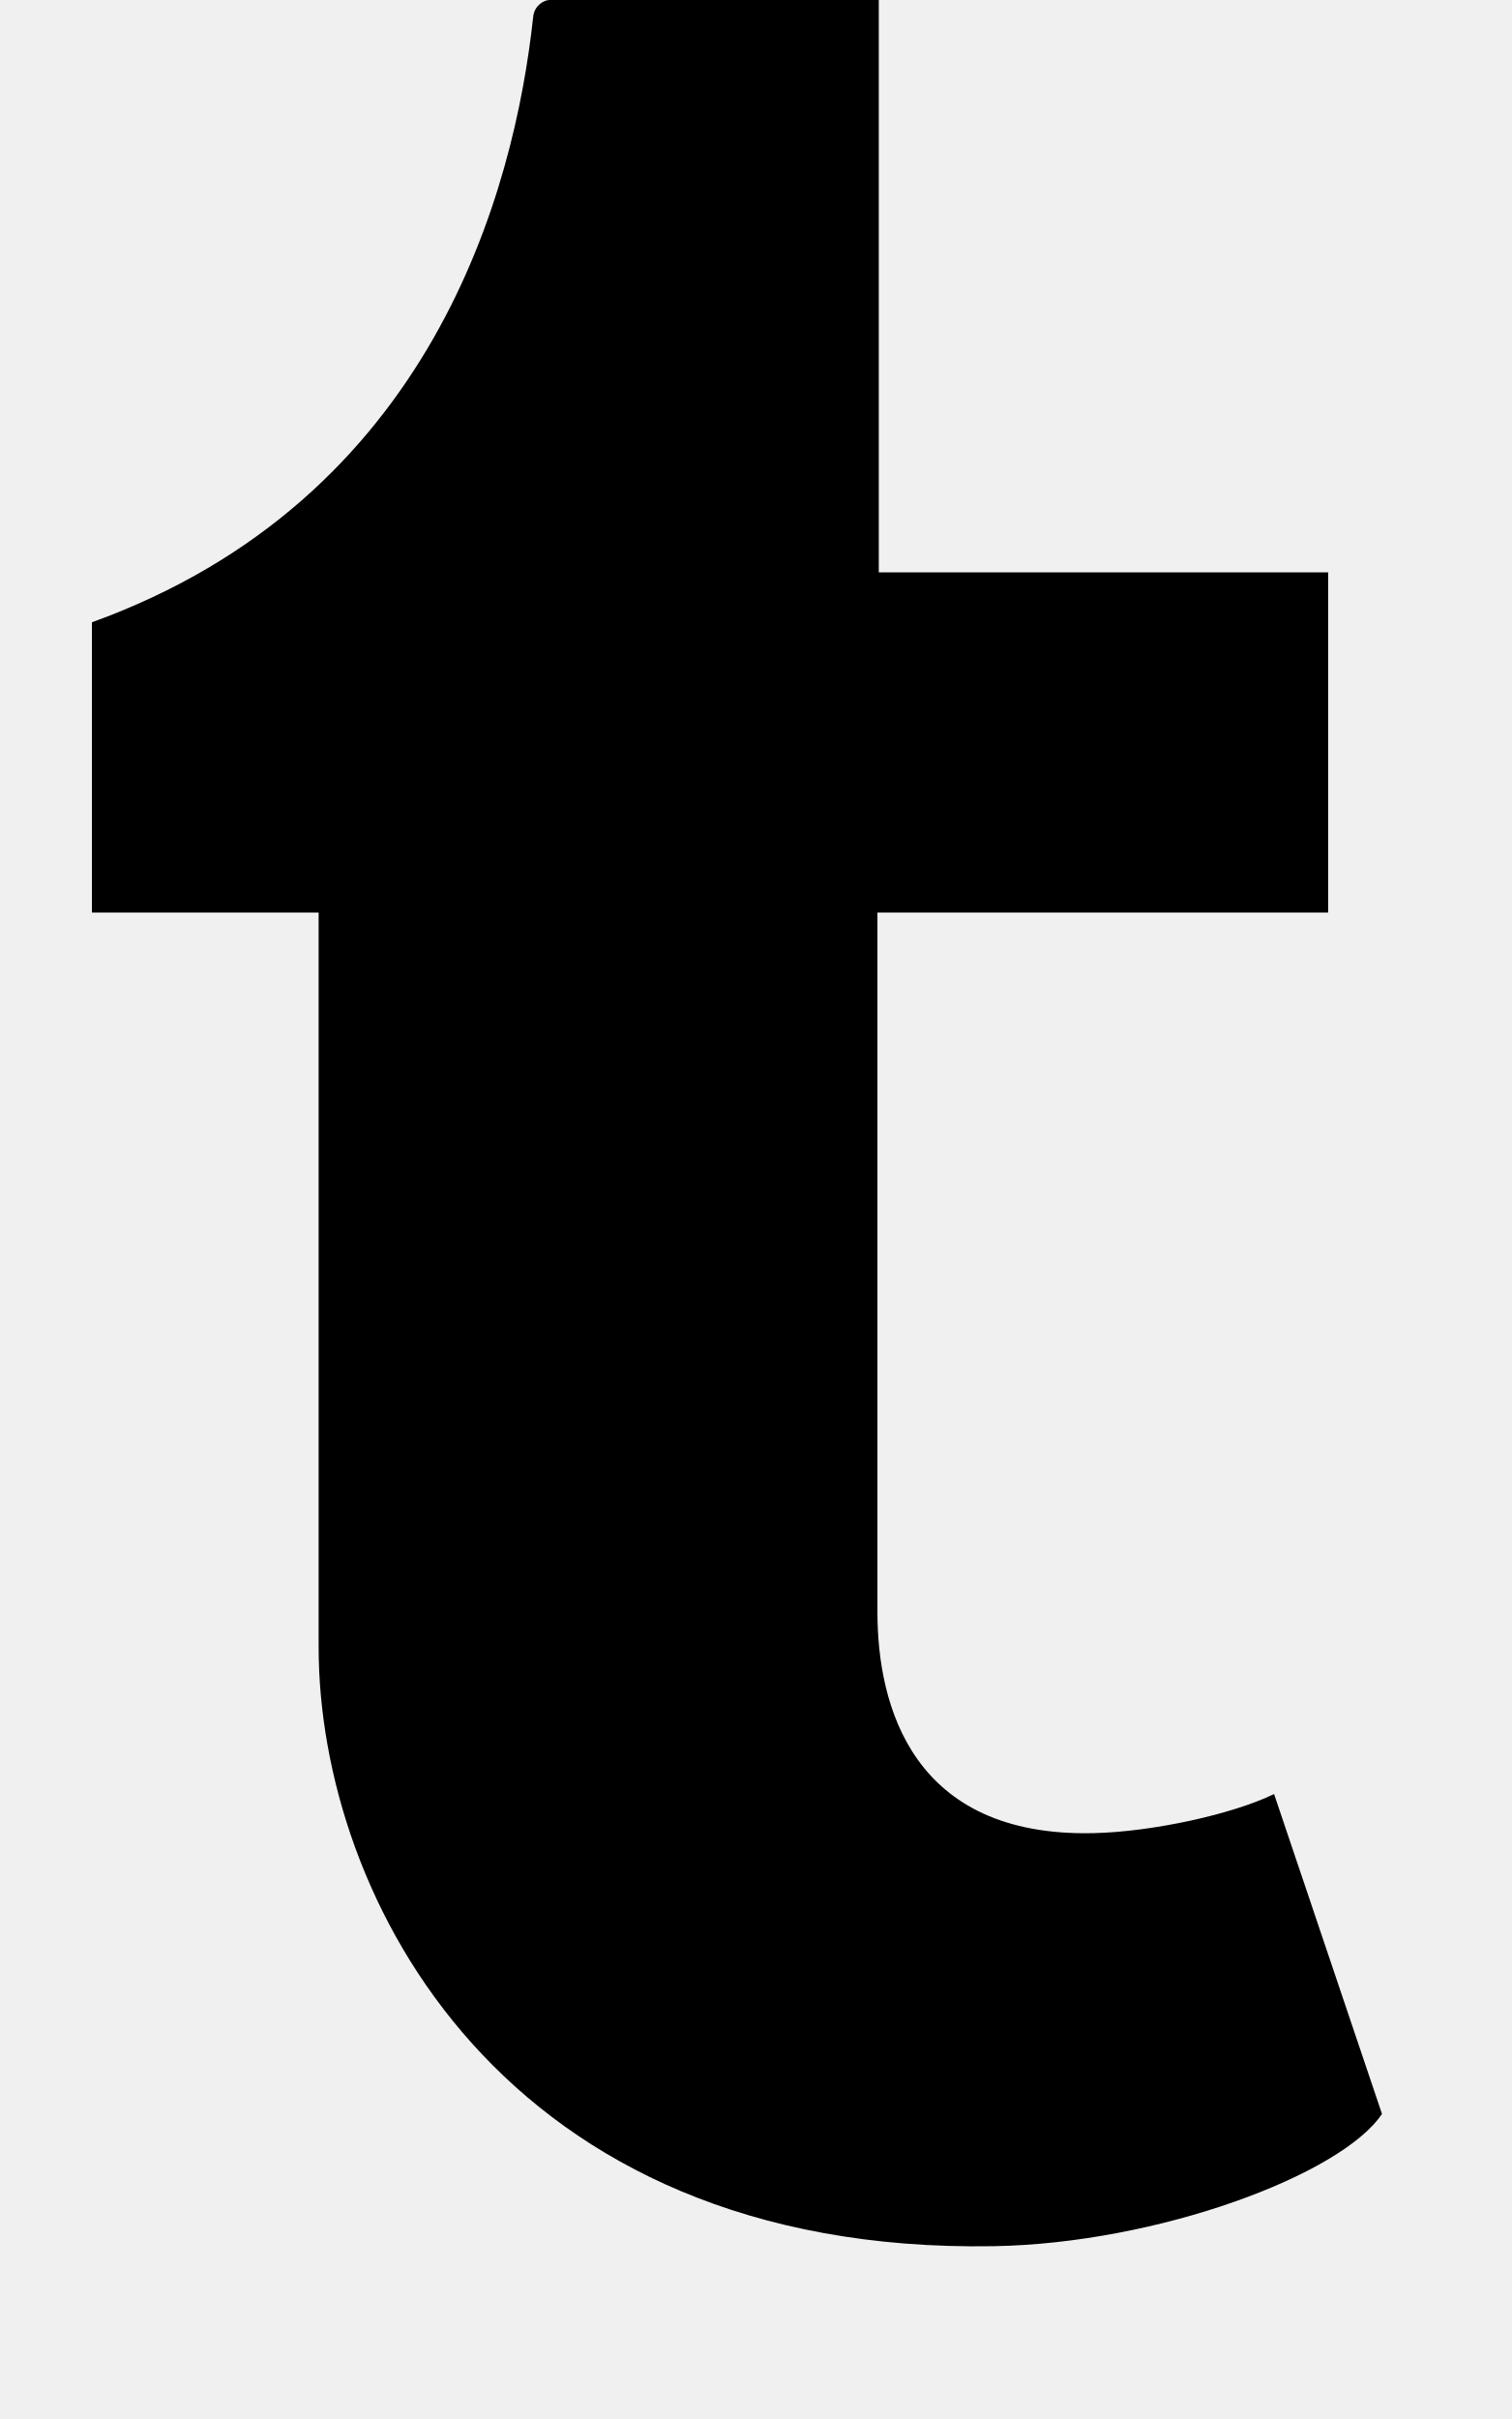
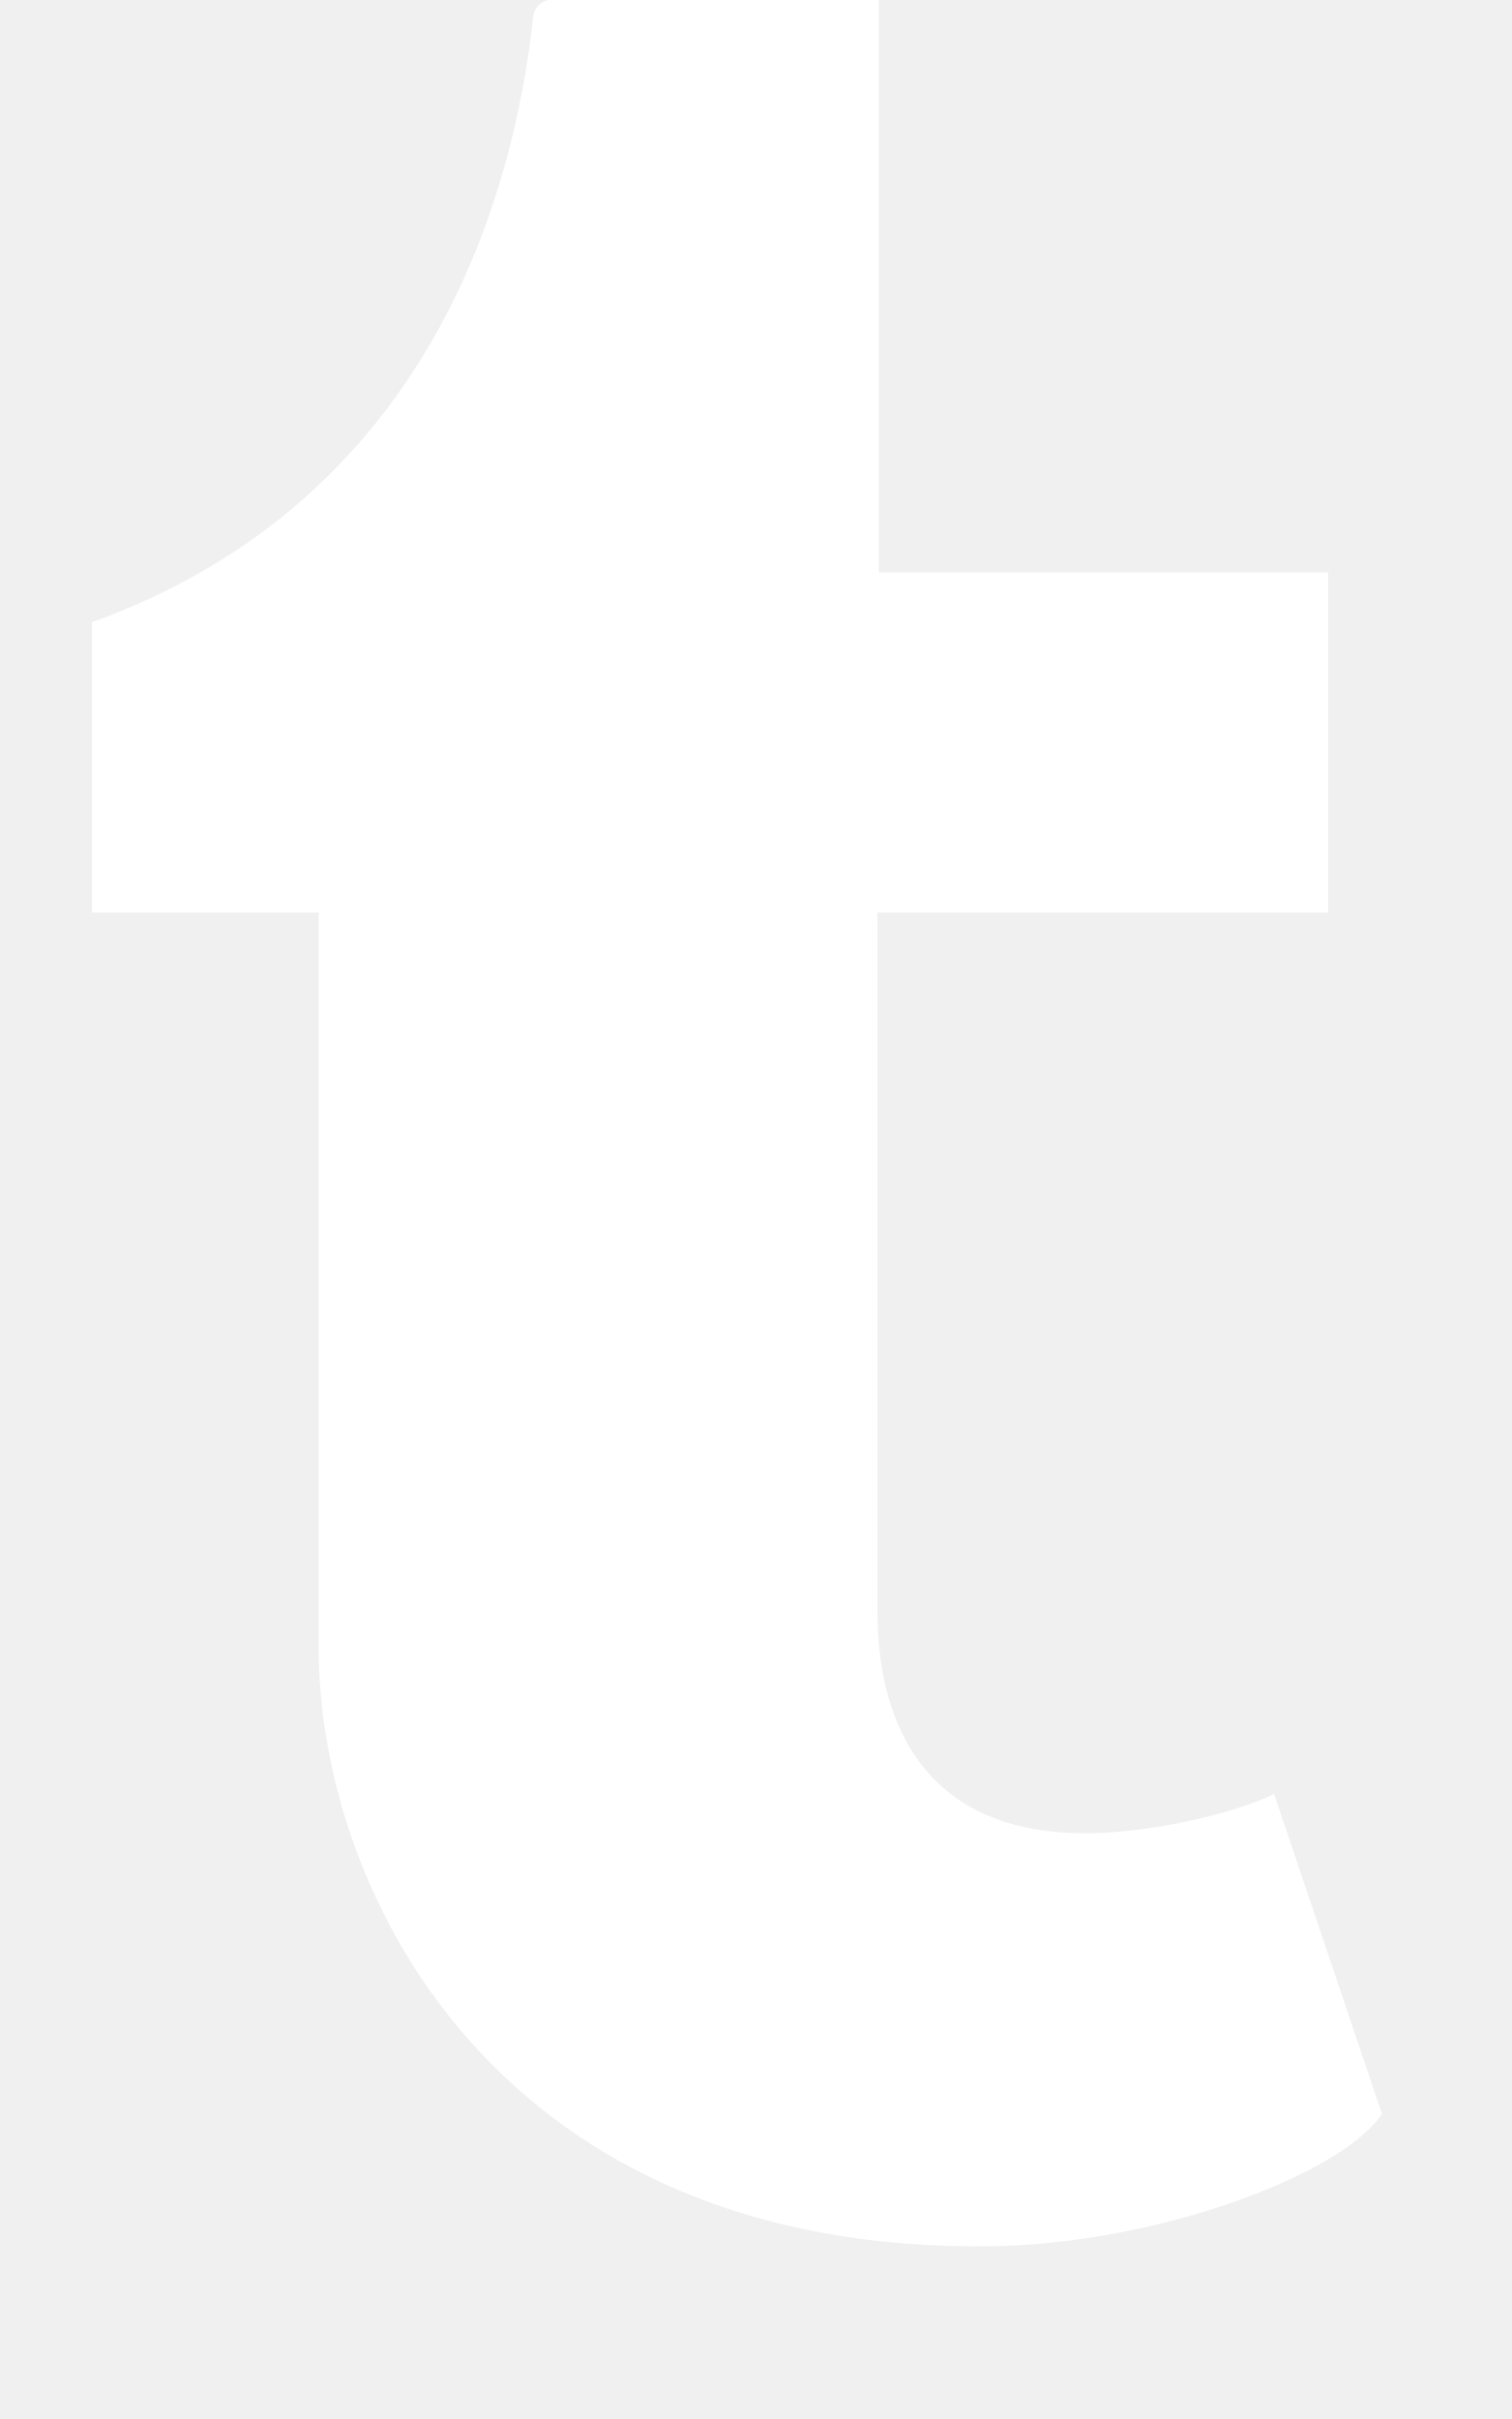
<svg xmlns="http://www.w3.org/2000/svg" version="1.1" width="10" height="16" viewBox="0 0 10 16">
-   <path d="M8.429 11.866l0.714 2.116c-0.268 0.402-1.482 0.857-2.571 0.875-3.241 0.054-4.464-2.304-4.464-3.964v-4.857h-1.5v-1.92c2.25-0.813 2.795-2.848 2.92-4.009 0.009-0.071 0.071-0.107 0.107-0.107h2.179v3.786h2.973v2.25h-2.982v4.625c0 0.625 0.232 1.491 1.429 1.464 0.393-0.009 0.92-0.125 1.196-0.259z" />
+   <path fill="#fff" d="M8.429 11.866l0.714 2.116c-0.268 0.402-1.482 0.857-2.571 0.875-3.241 0.054-4.464-2.304-4.464-3.964v-4.857h-1.5v-1.92c2.25-0.813 2.795-2.848 2.92-4.009 0.009-0.071 0.071-0.107 0.107-0.107h2.179v3.786h2.973v2.25h-2.982v4.625c0 0.625 0.232 1.491 1.429 1.464 0.393-0.009 0.92-0.125 1.196-0.259z" />
</svg>
